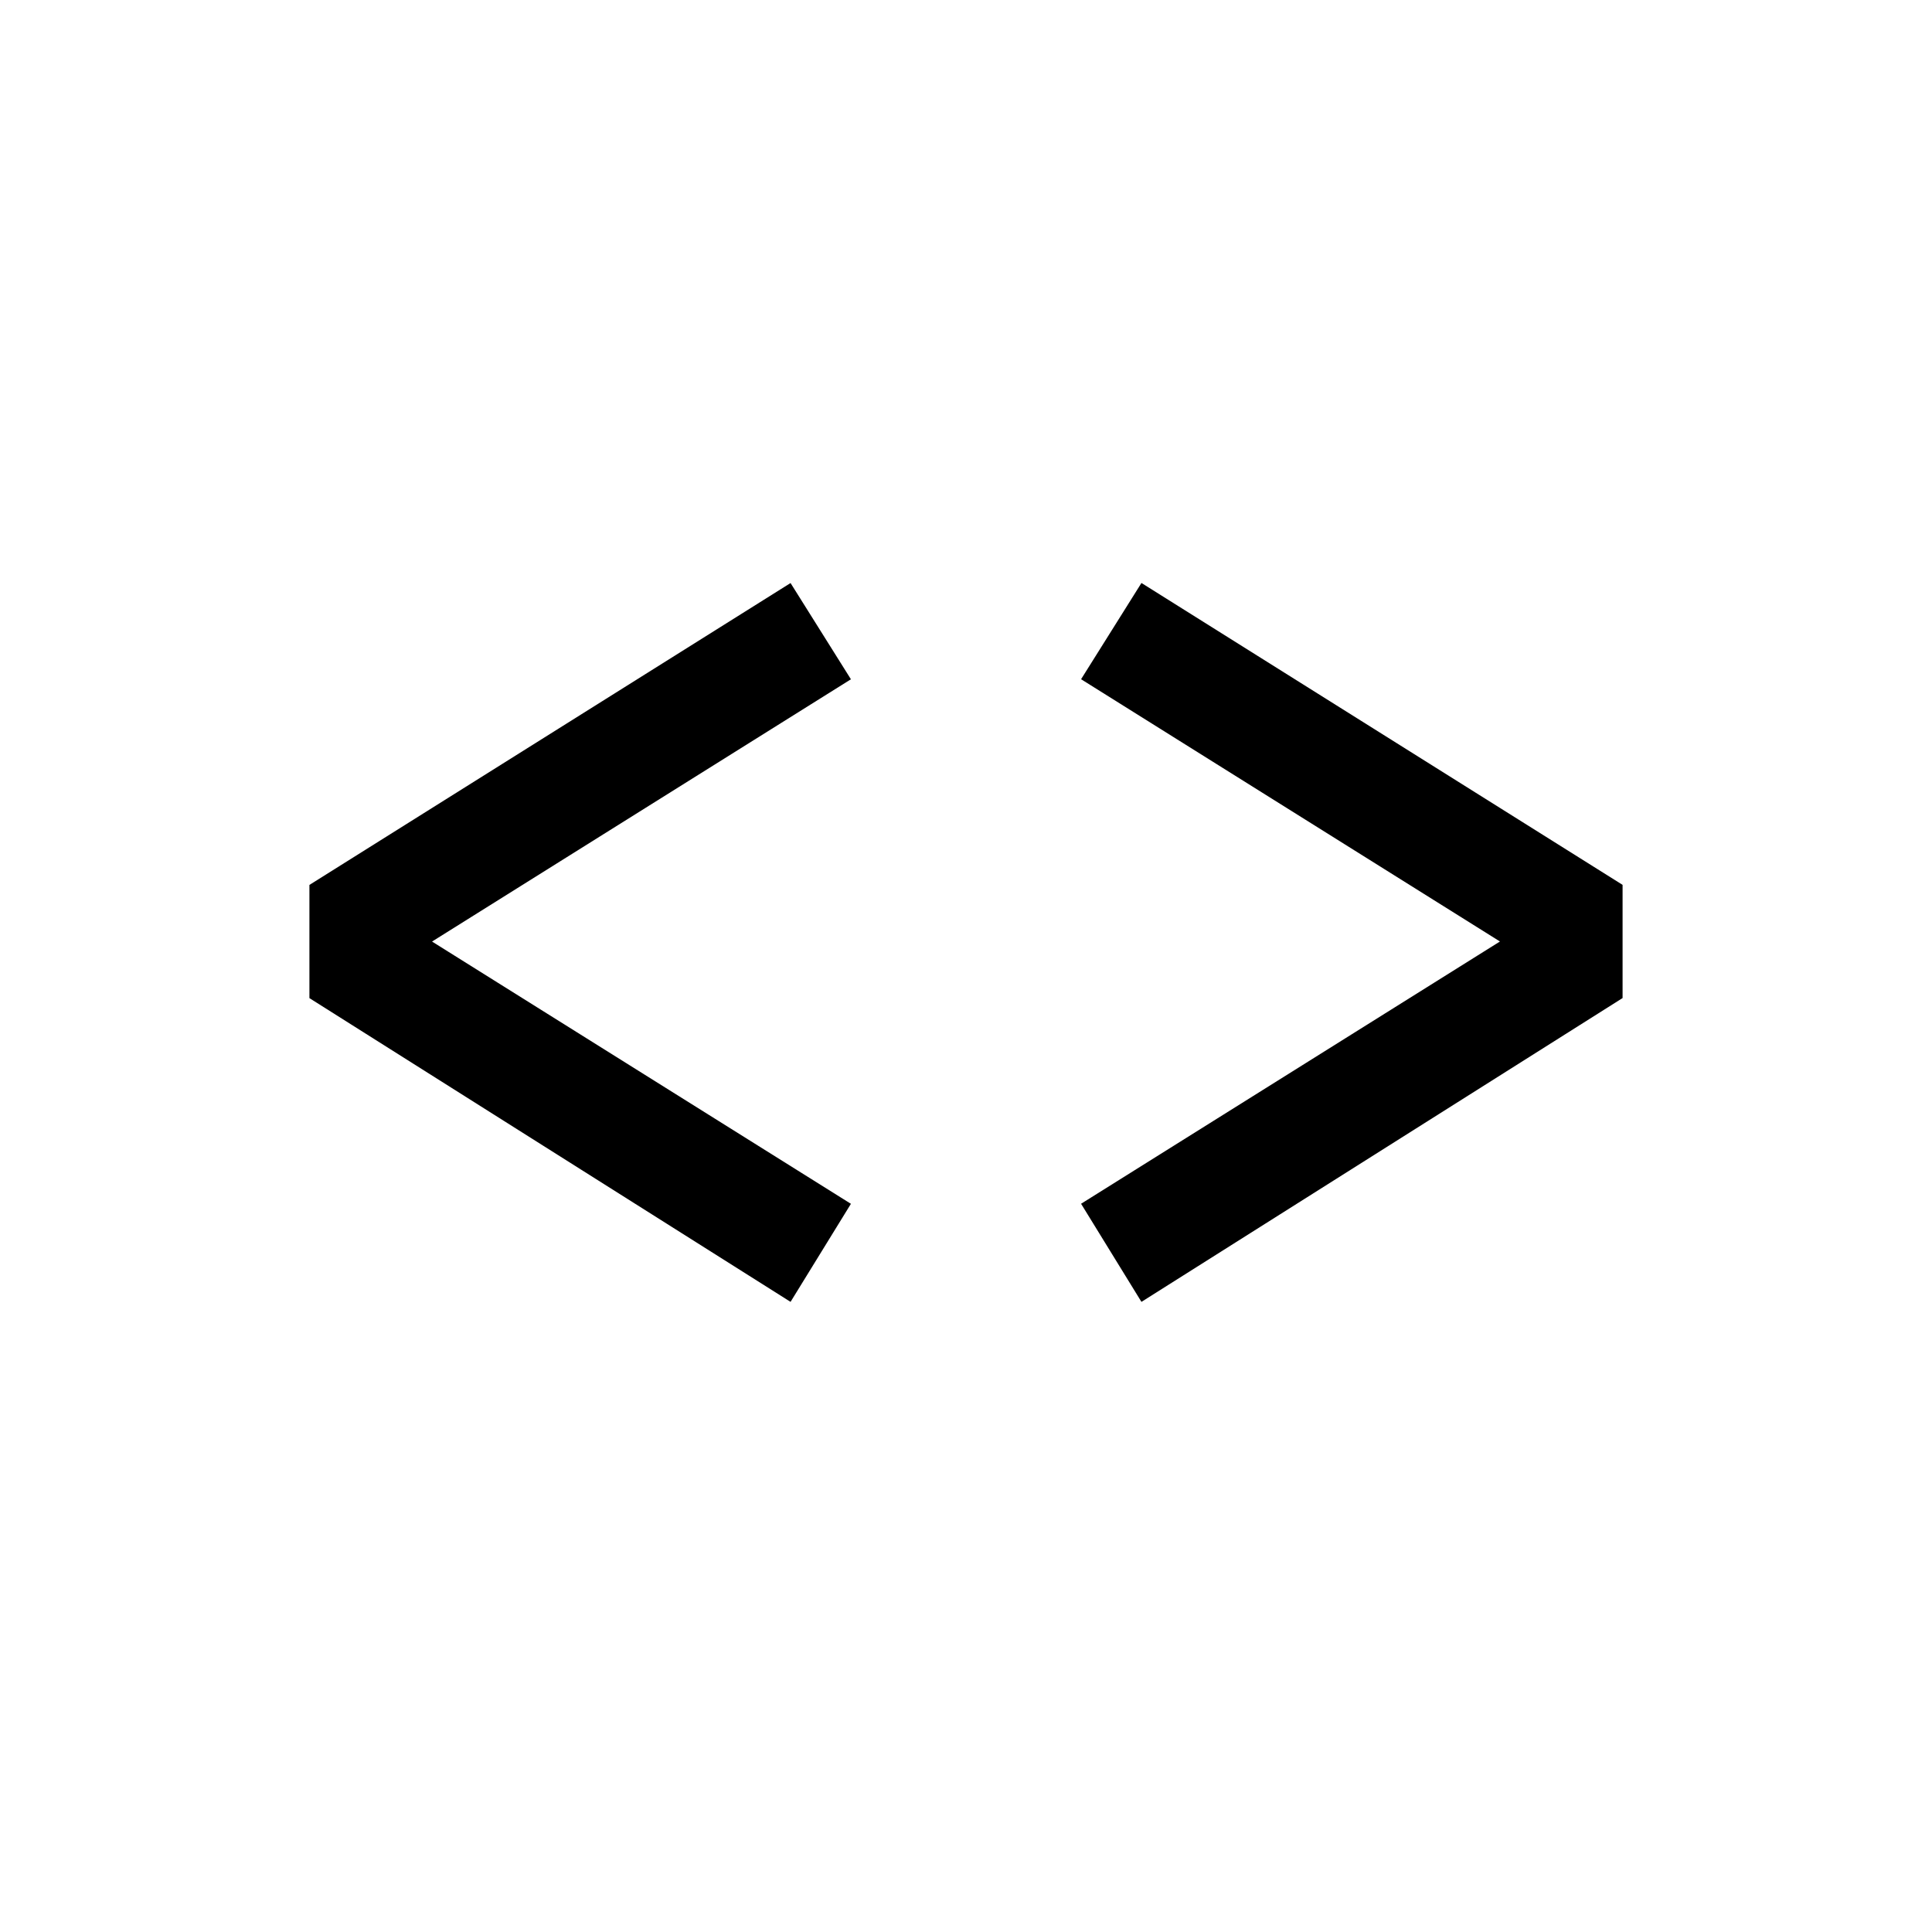
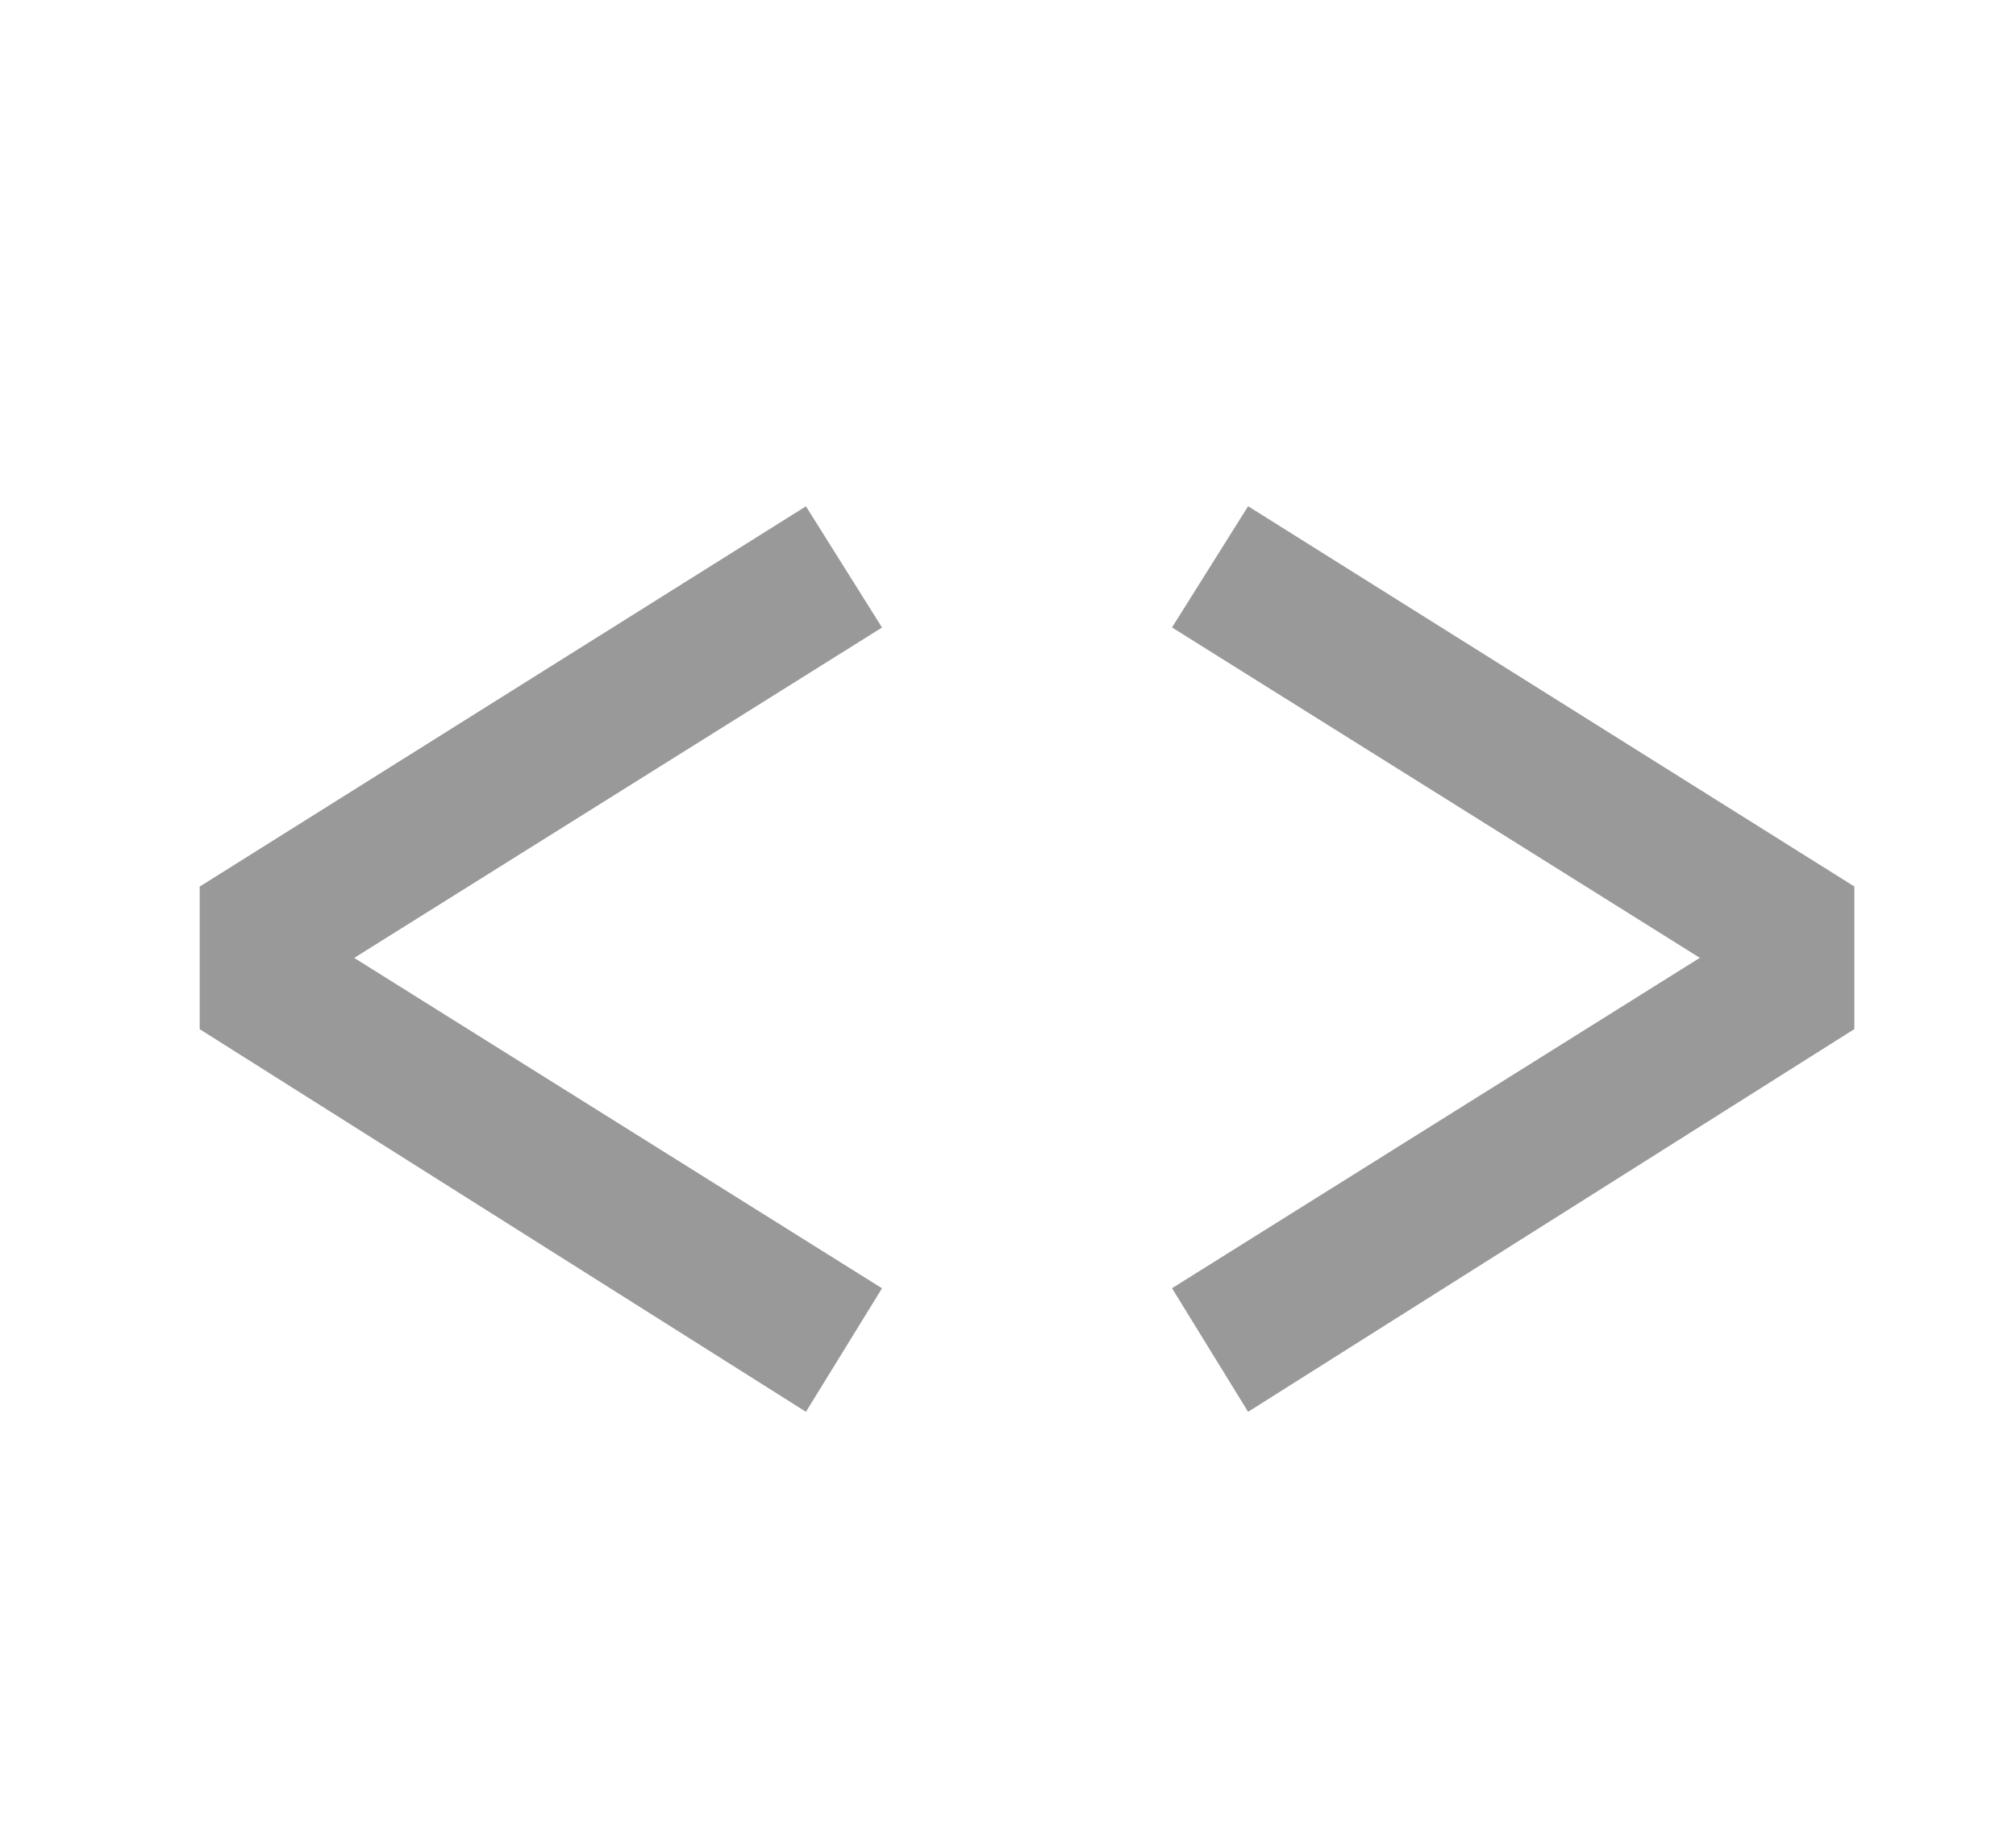
- <svg xmlns="http://www.w3.org/2000/svg" version="1.1" viewBox="0 0 32 32">
-   <path d="M18.906 21.563l-1-1.625 6.938-4.344-6.938-4.344 1-1.594 7.969 5v1.875zM13.094 21.563l-7.969-5.031v-1.875l7.969-5 1 1.594-6.938 4.344 6.938 4.344z" />
+ <svg xmlns="http://www.w3.org/2000/svg" version="1.1" viewBox="2.5 3 26.5 24">
+   <path d="M18.906 21.563l-1-1.625 6.938-4.344-6.938-4.344 1-1.594 7.969 5v1.875zM13.094 21.563l-7.969-5.031v-1.875l7.969-5 1 1.594-6.938 4.344 6.938 4.344z" fill="#999999" />
</svg>
